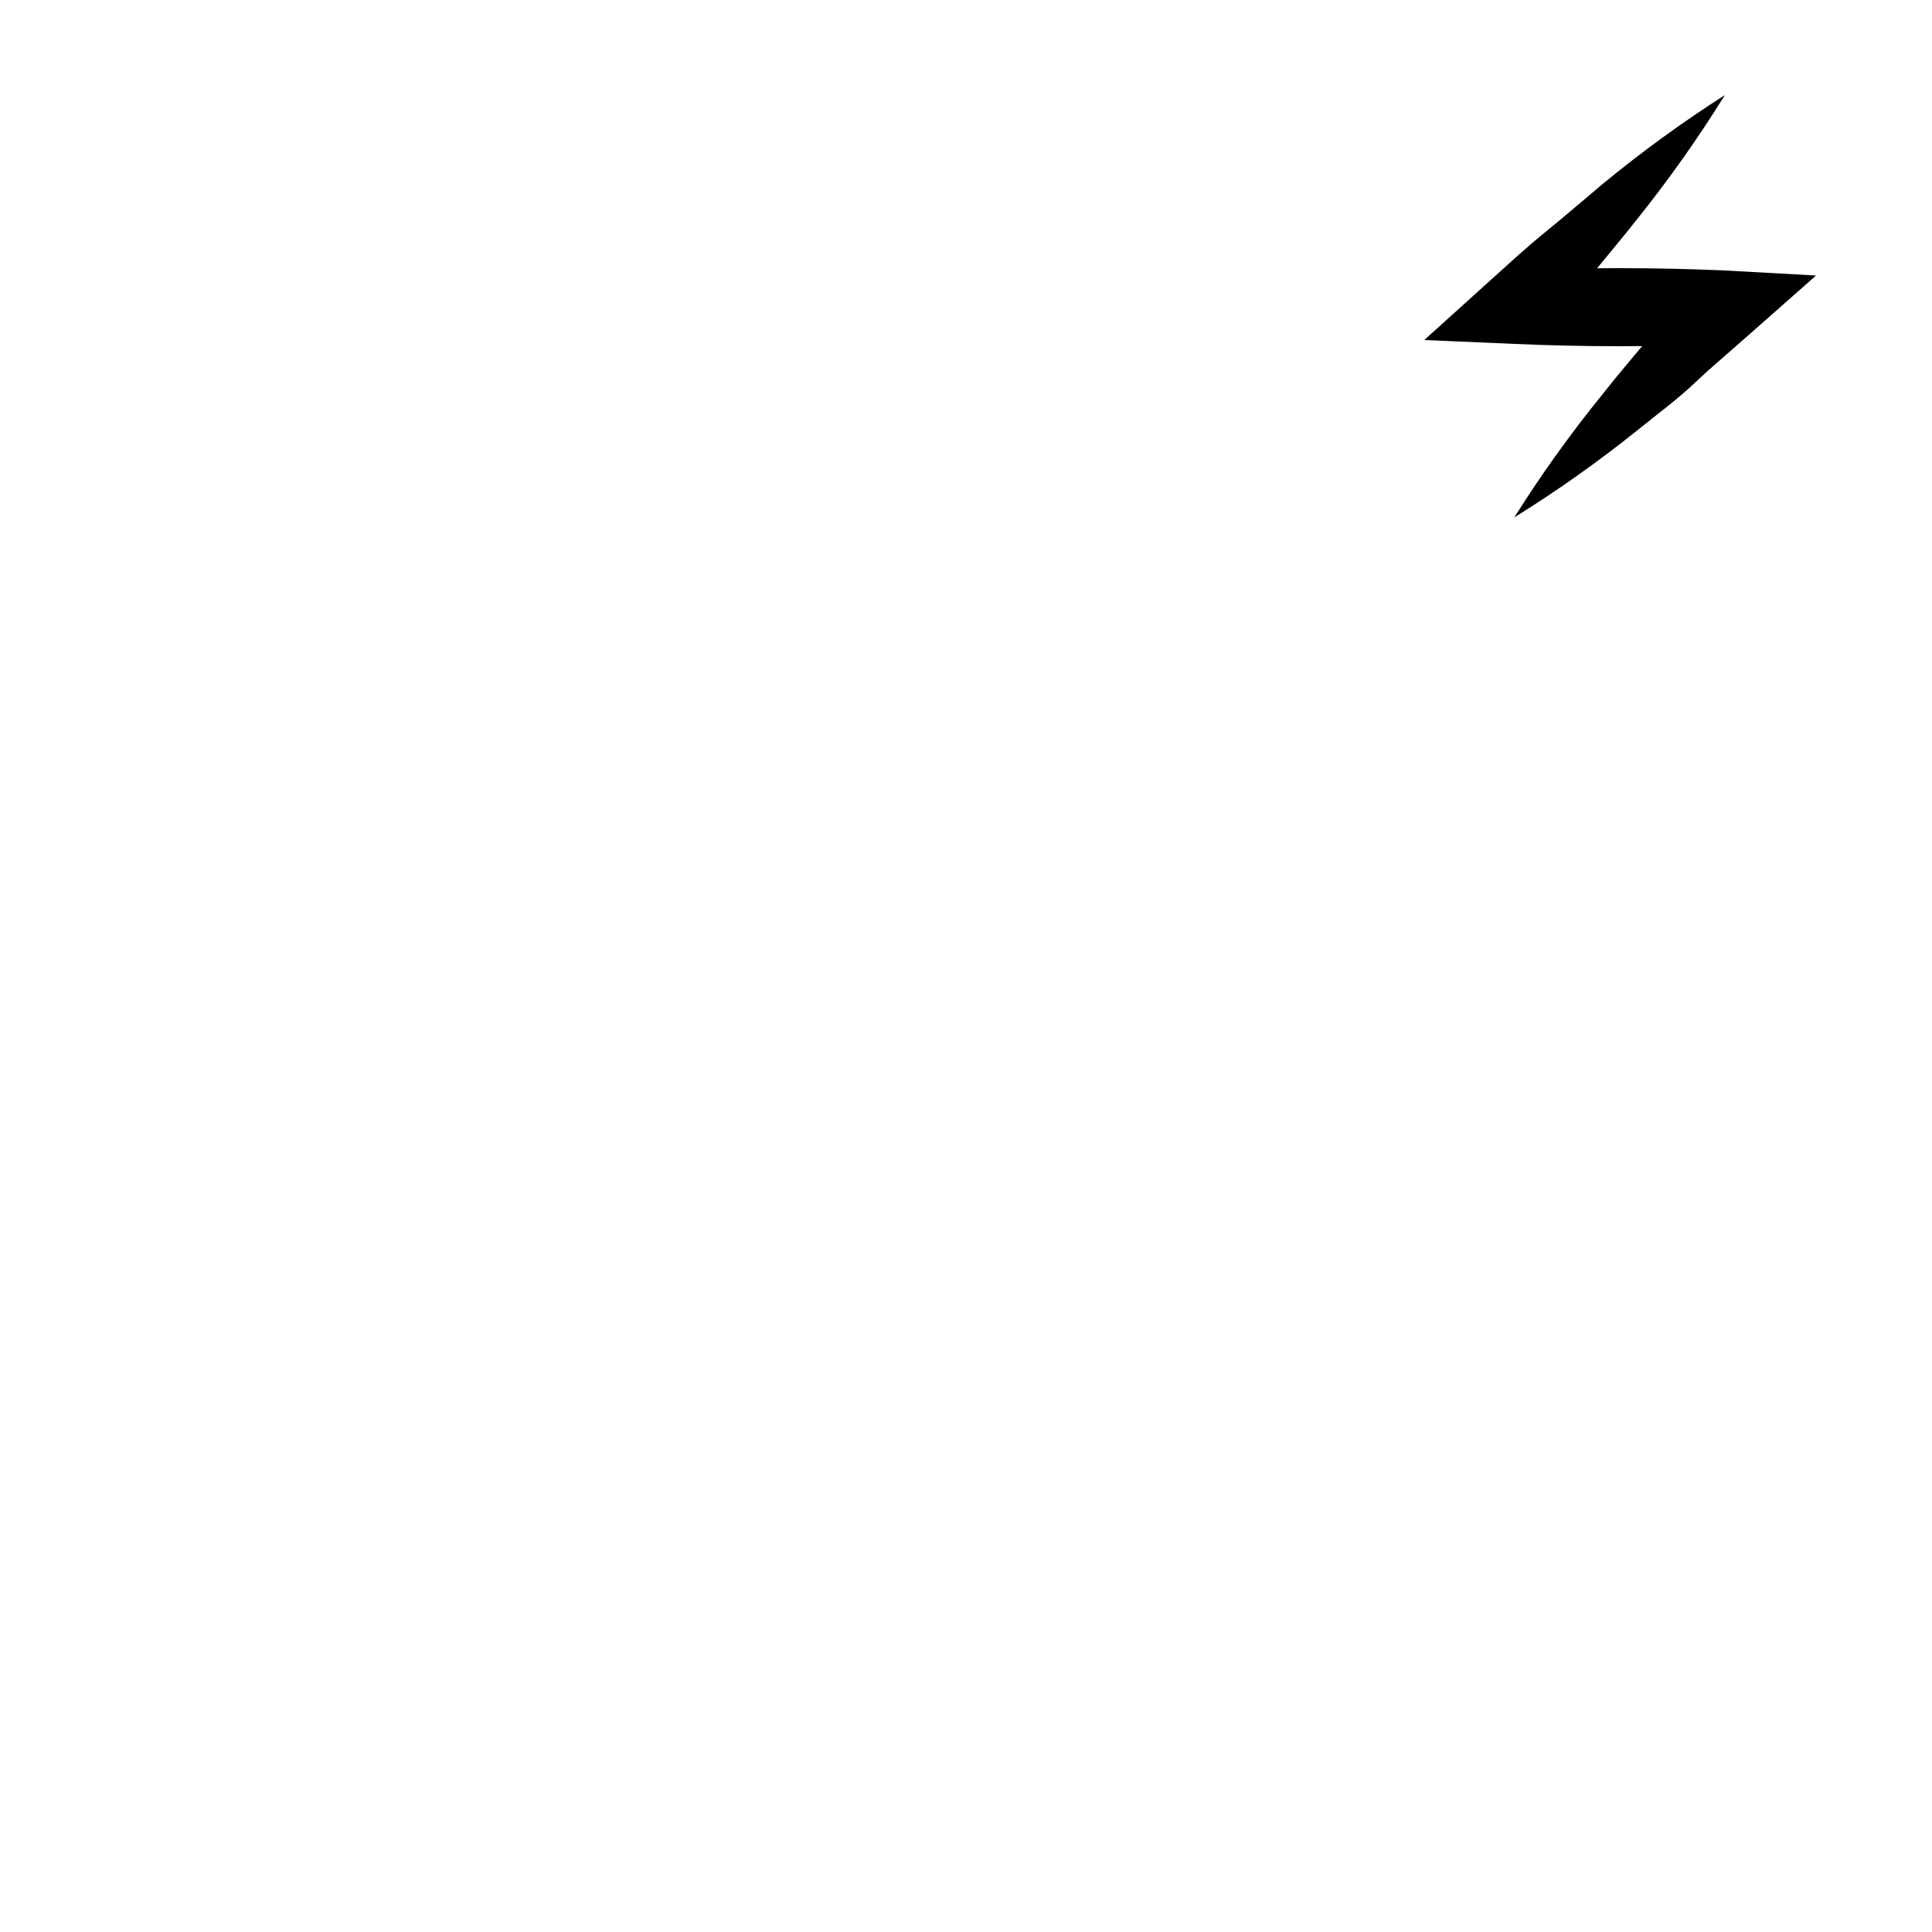
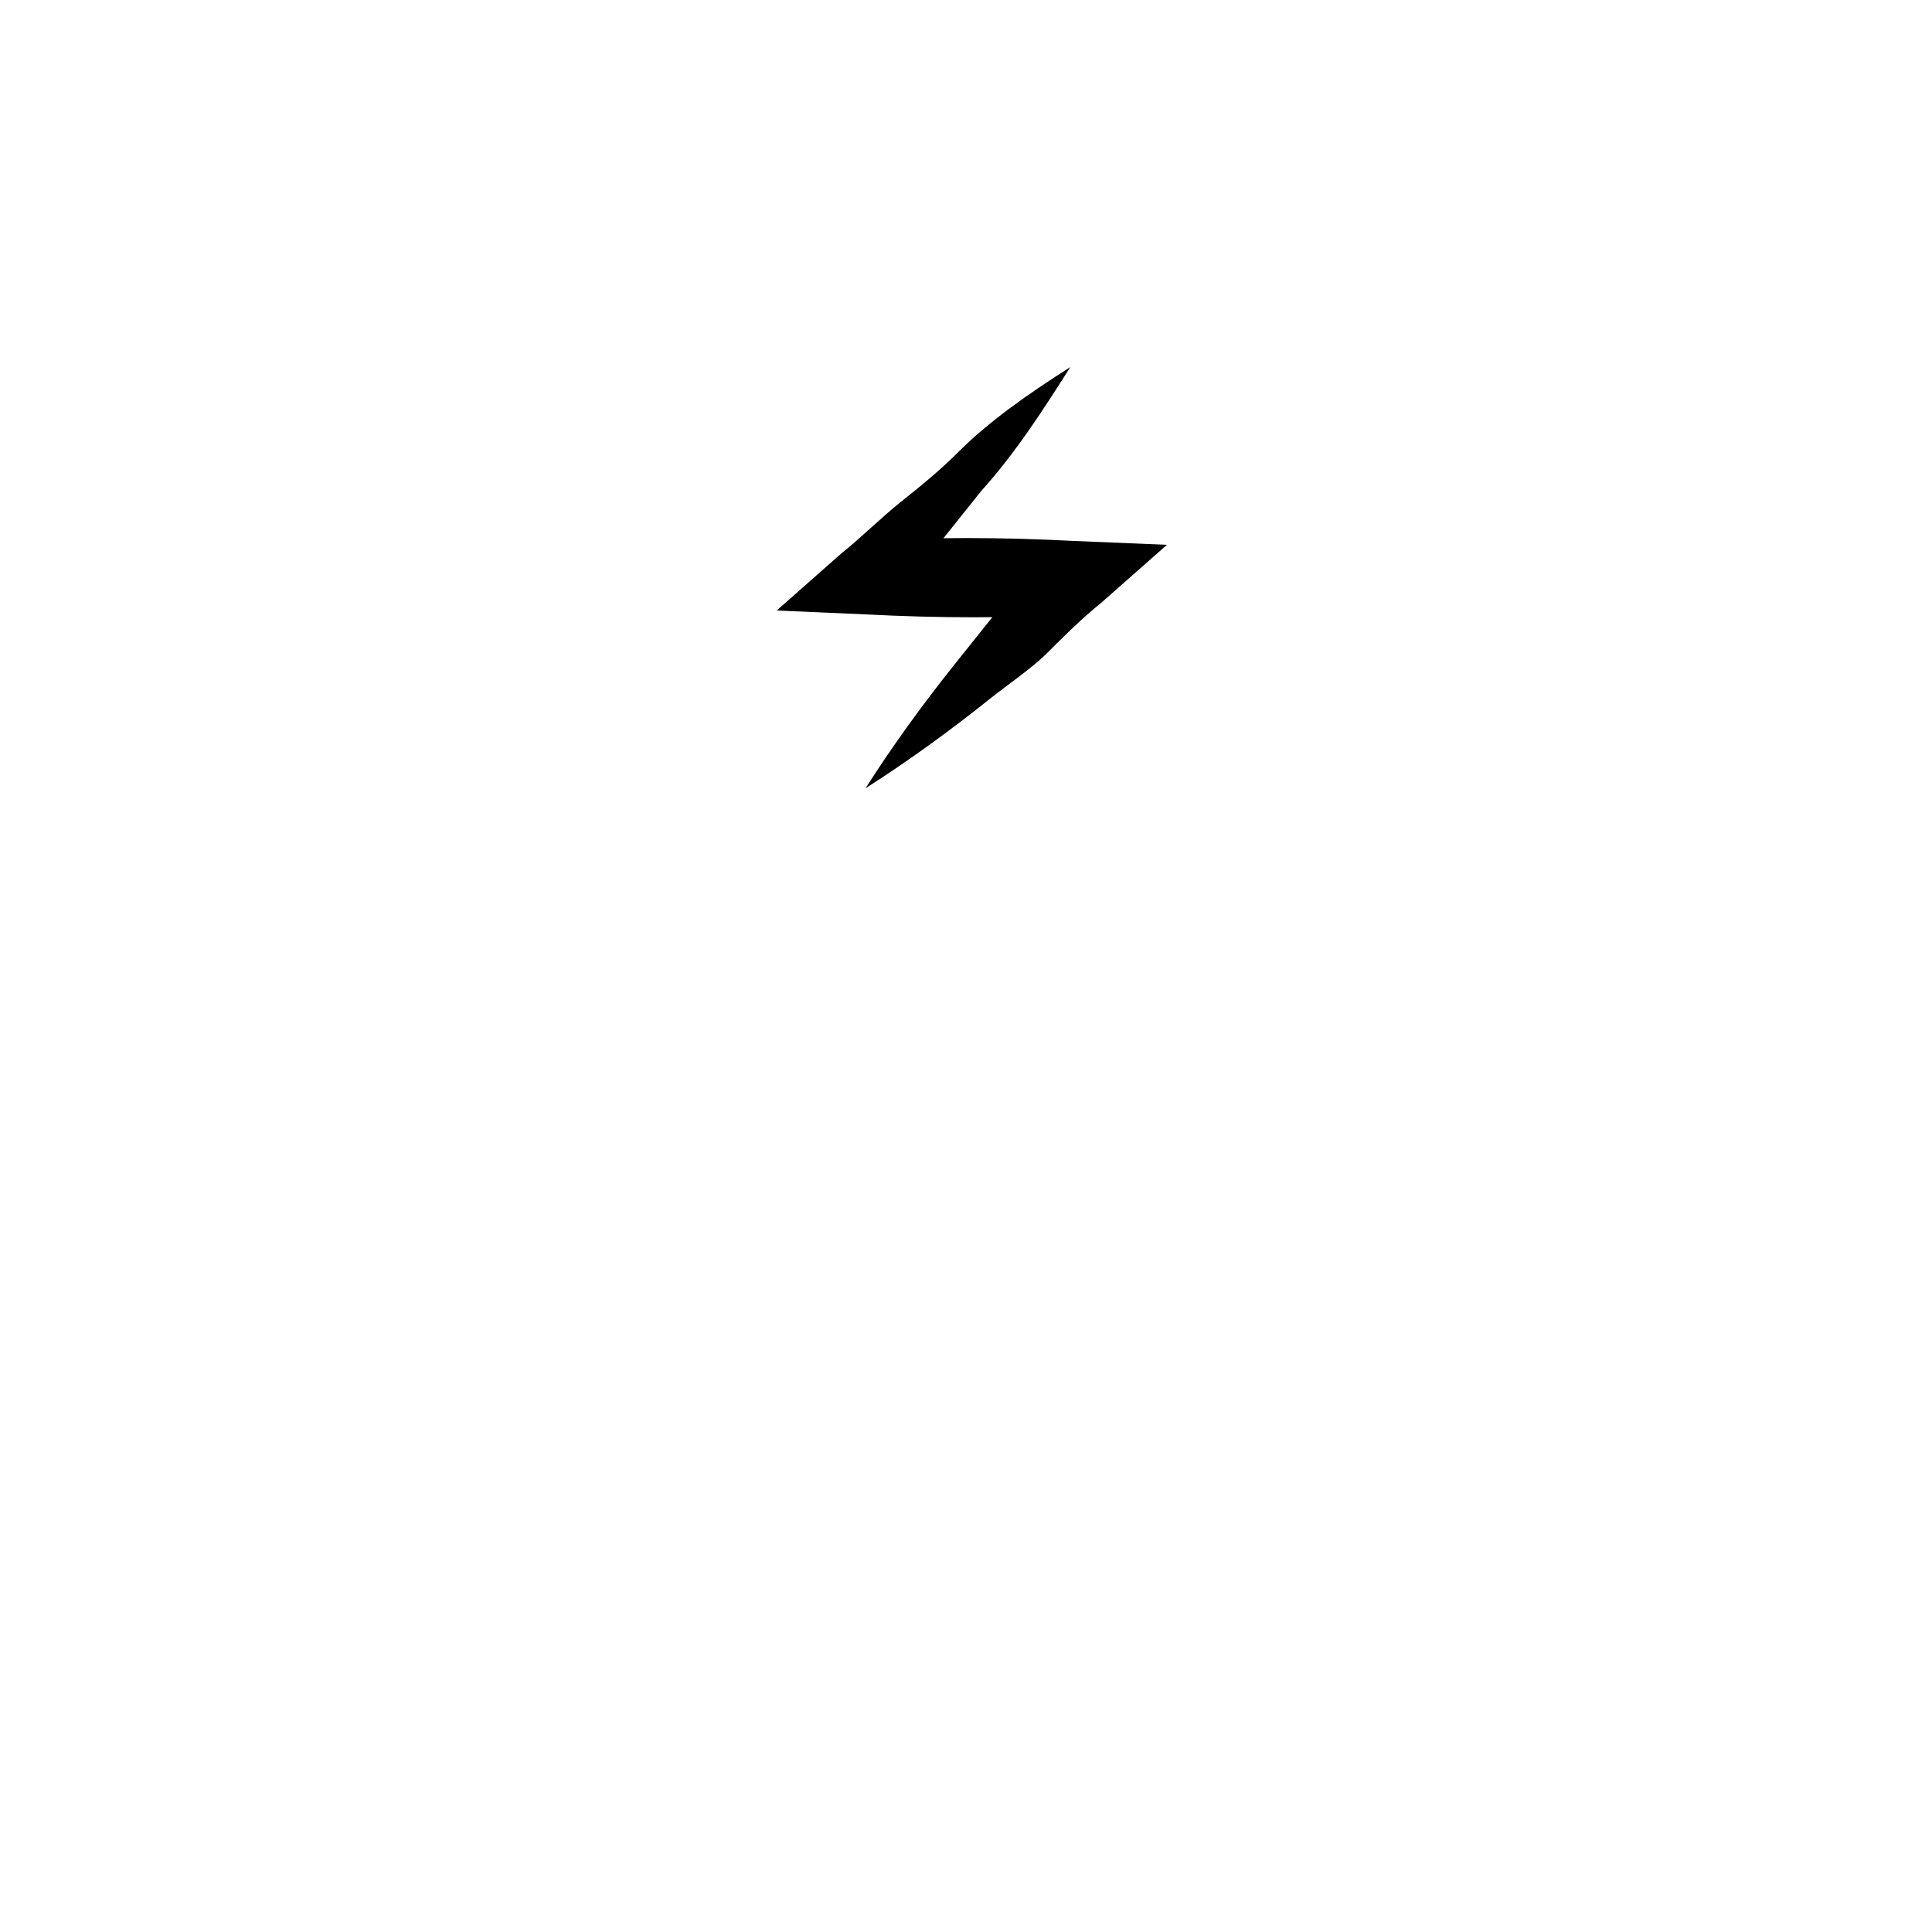
<svg viewBox="0 0 50 50" width="50" height="50">
-   <path d="M44.64,2.46a32.73,32.73,0,0,1-2.27,3.21c-0.4.51-.82,1-1.23,1.51s-0.86,1-1.29,1.45L39.19,7q2.73-.12,5.45,0L47,7.13,45.3,8.63c-0.48.43-1,.86-1.44,1.28s-1,.83-1.49,1.23a32.27,32.27,0,0,1-3.18,2.25,32.29,32.29,0,0,1,2.27-3.17c0.4-.51.82-1,1.23-1.49s0.86-1,1.29-1.43l0.66,1.6q-2.73.12-5.45,0l-2.33-.1,1.66-1.5C39,6.87,39.47,6.43,40,6s1-.84,1.49-1.25A32.71,32.71,0,0,1,44.64,2.46Z" />
+   <path d="M27.7,9.5c-0.7,1.1-1.4,2.2-2.3,3.2c-0.4,0.5-0.8,1-1.2,1.5s-0.9,1-1.3,1.4L22.3,14c1.8-0.1,3.6-0.1,5.5,0l2.4,0.1l-1.7,1.5  c-0.5,0.4-1,0.9-1.4,1.3s-1,0.8-1.5,1.2c-1,0.8-2.1,1.6-3.2,2.3c0.7-1.1,1.5-2.2,2.3-3.2c0.4-0.5,0.8-1,1.2-1.5  c0.4-0.5,0.9-1,1.3-1.4l0.7,1.6c-1.8,0.1-3.6,0.1-5.5,0l-2.3-0.1l1.7-1.5c0.5-0.4,1-0.9,1.5-1.3c0.5-0.4,1-0.8,1.5-1.3  C25.6,10.9,26.6,10.2,27.7,9.5z" />
</svg>
